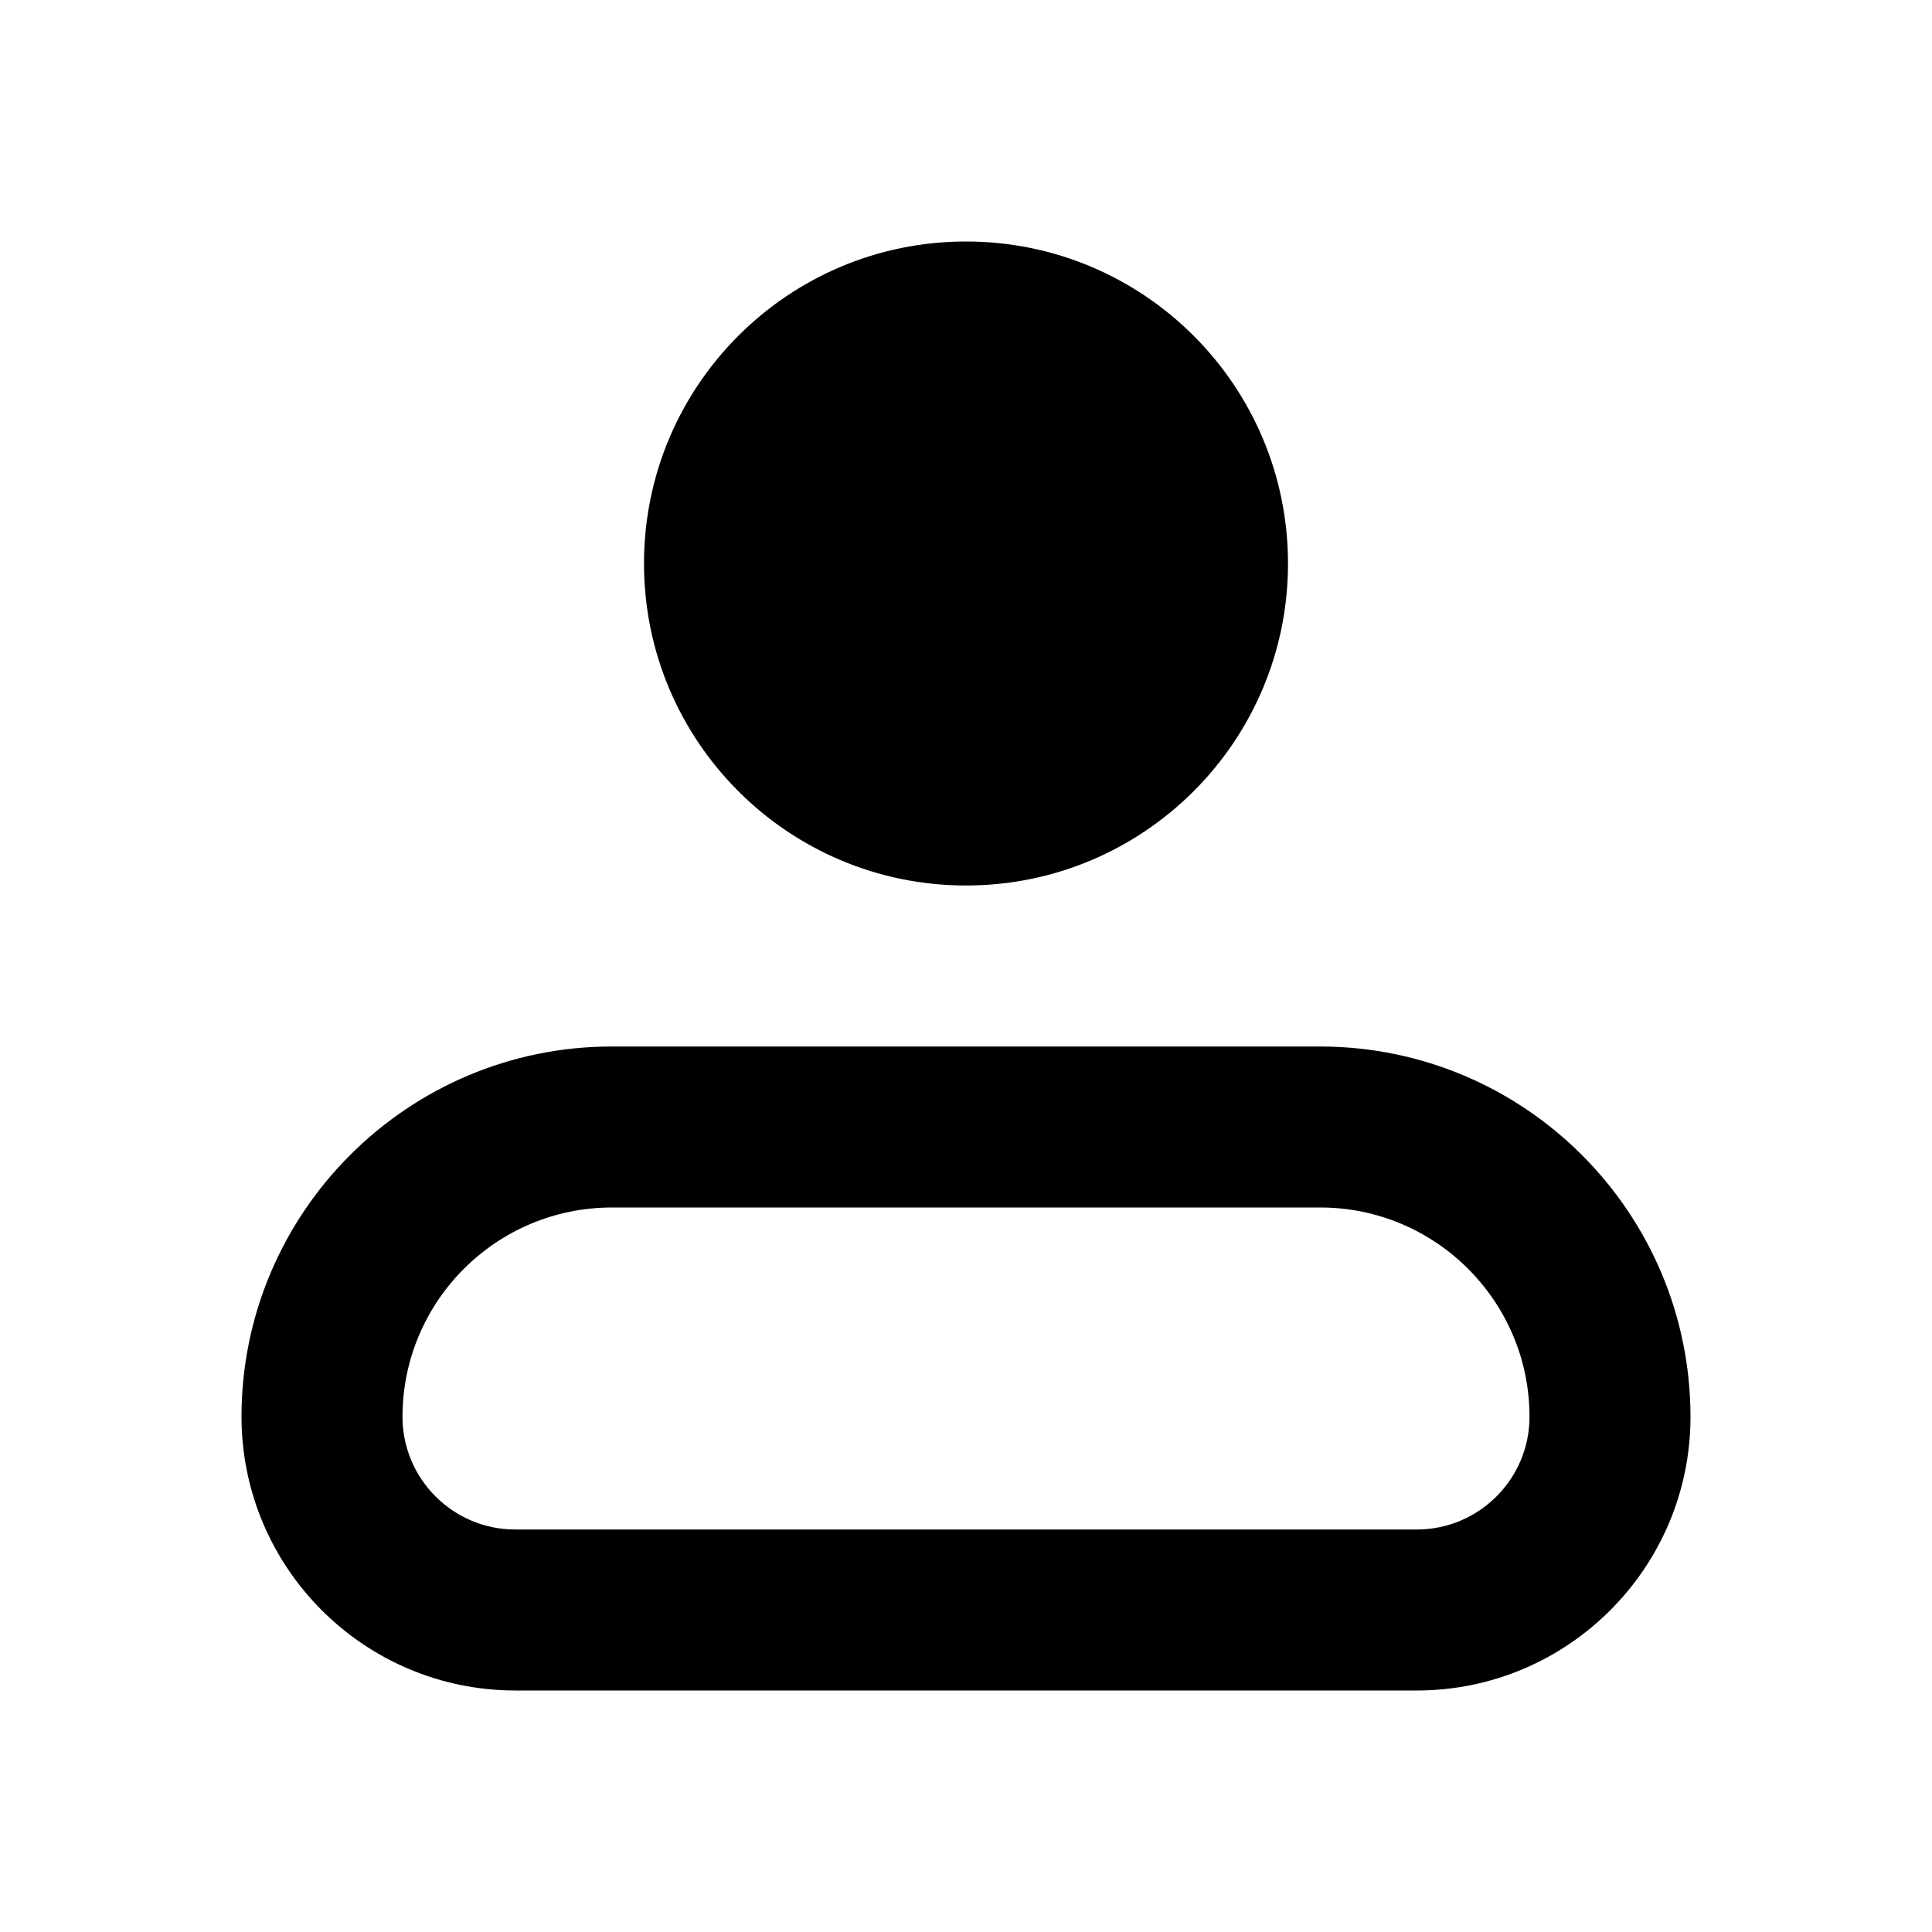
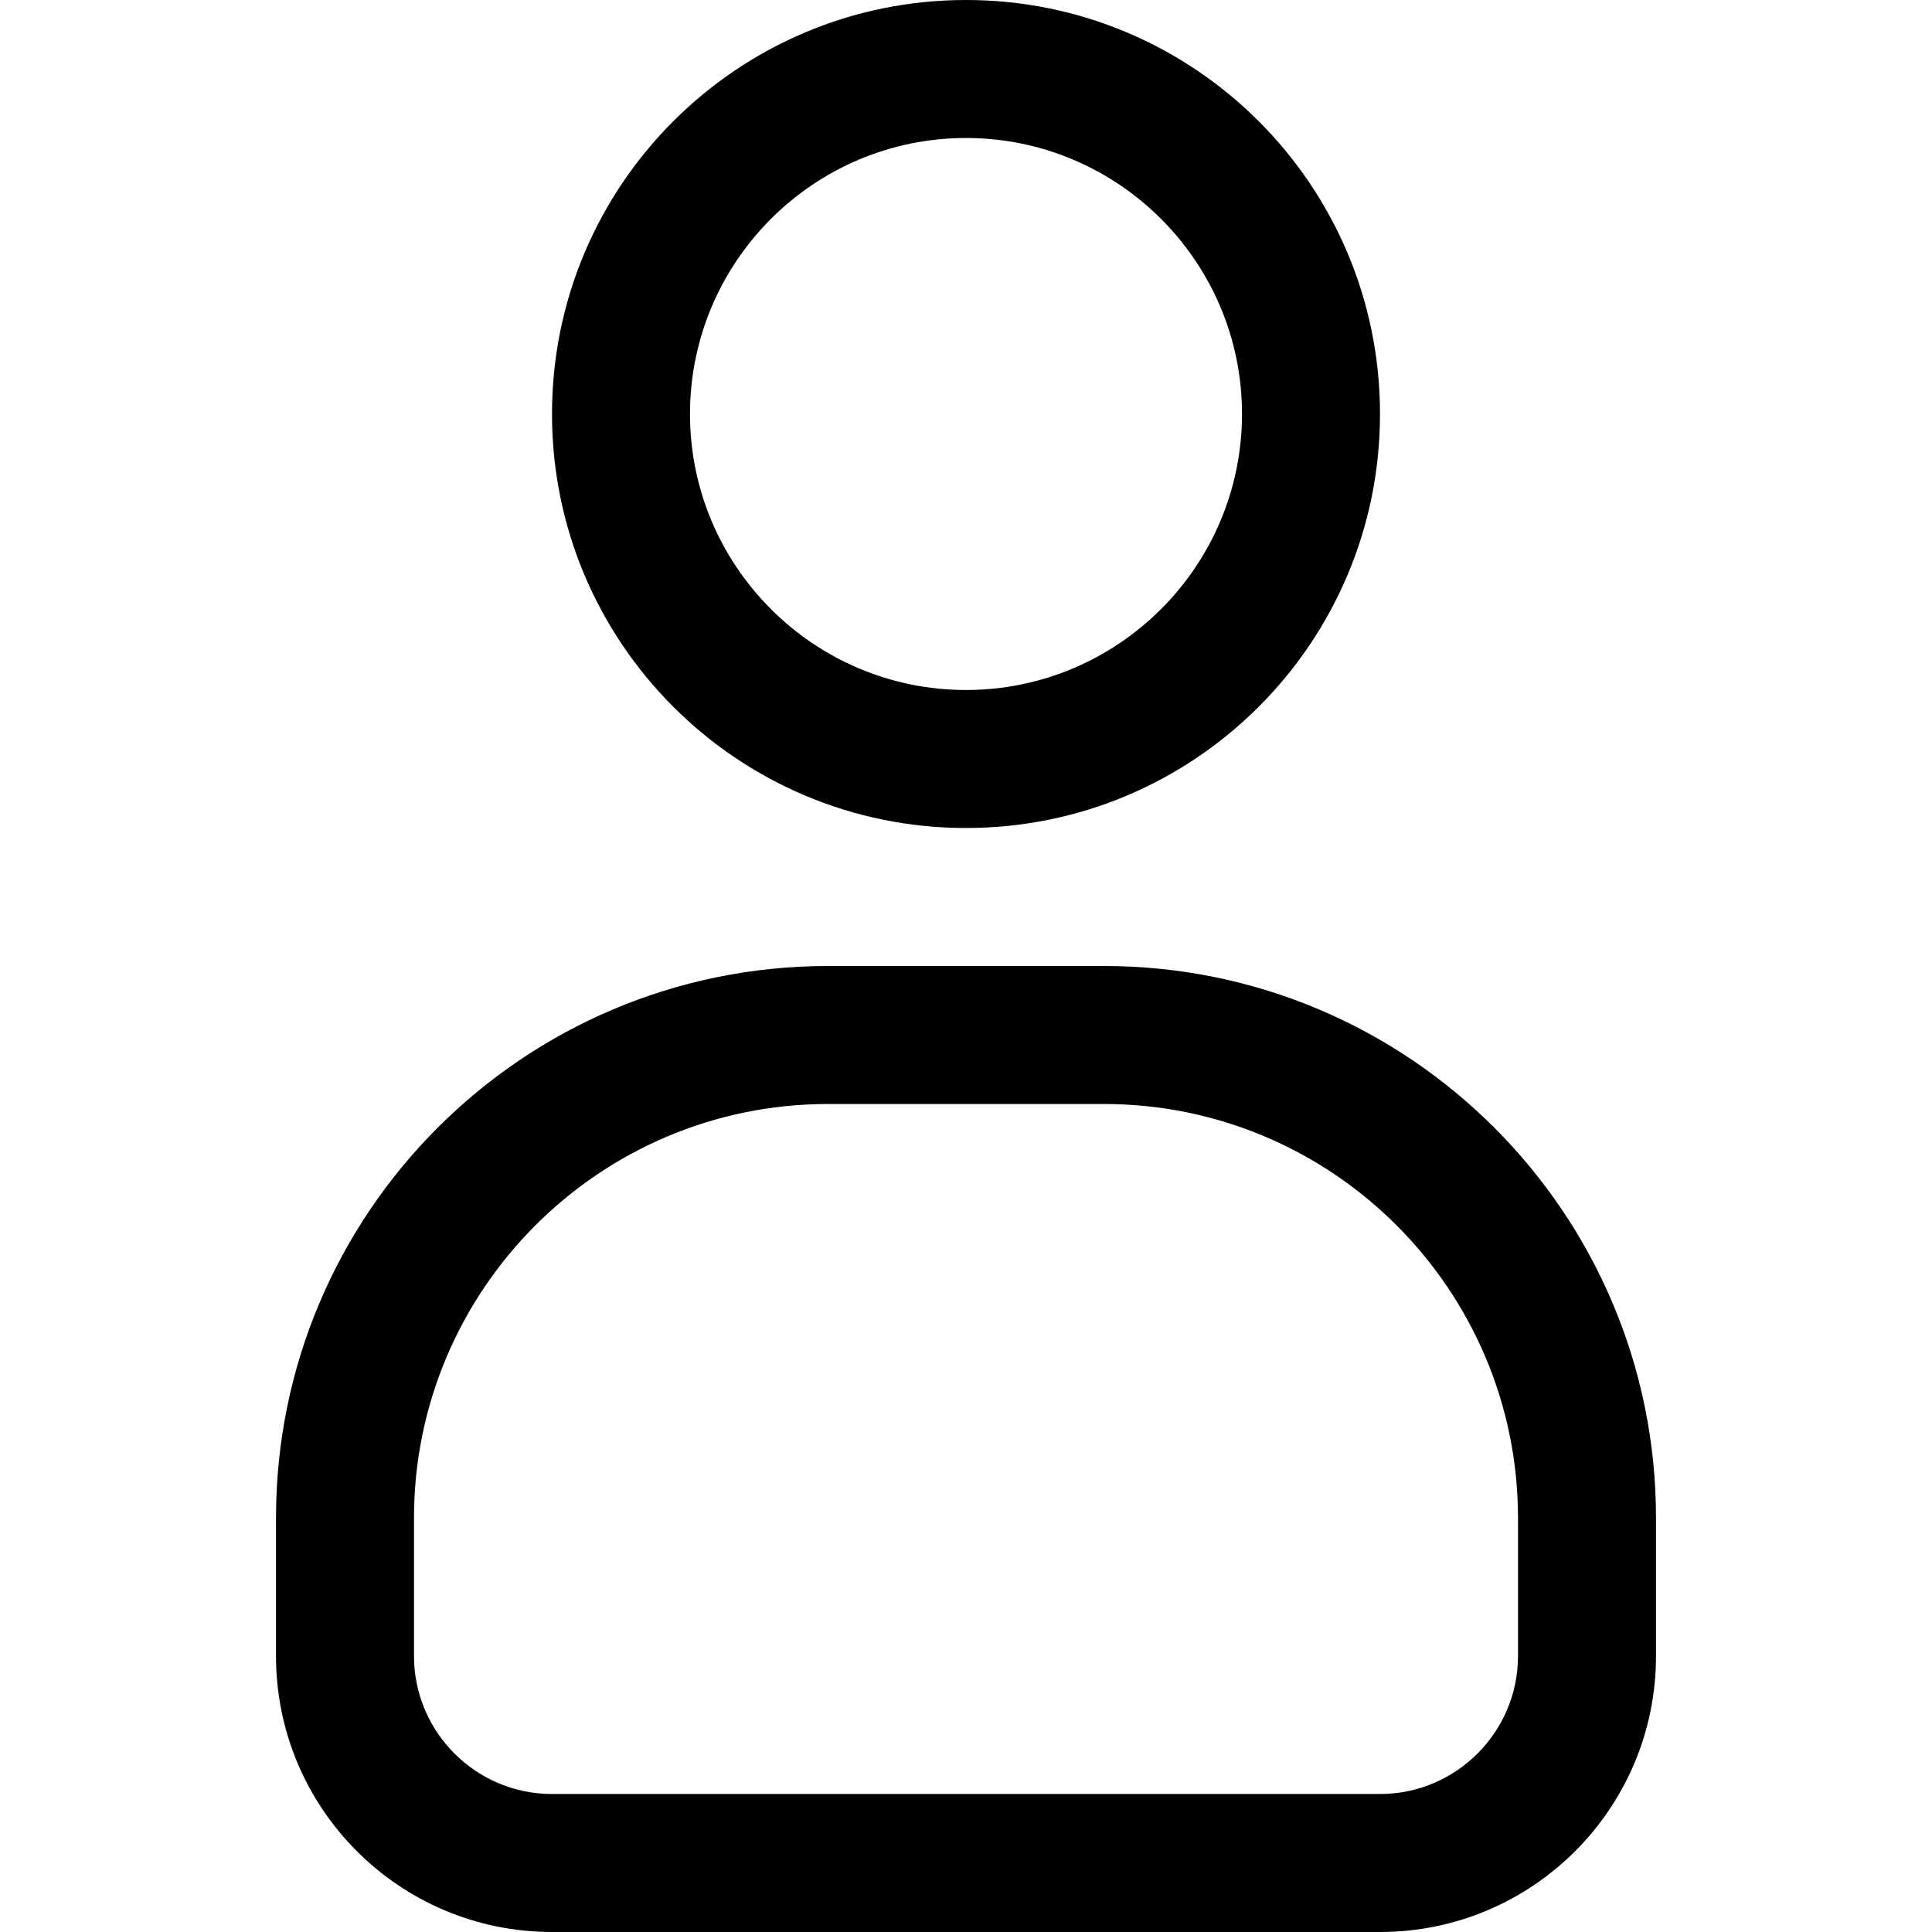
- <svg width="24" height="24" viewBox="0 0 24 24">
-   <path fill-rule="evenodd" d="M12 11a4 4 0 1 1 0-8 4 4 0 0 1 0 8zm4.401 2A4.604 4.604 0 0 1 21 17.6c0 1.875-1.525 3.4-3.4 3.4H6.401A3.404 3.404 0 0 1 3 17.6C3 15.063 5.064 13 7.6 13h8.801zm1.199 6c.772 0 1.4-.628 1.4-1.4 0-1.434-1.166-2.6-2.599-2.6H7.6A2.602 2.602 0 0 0 5 17.6c0 .772.628 1.4 1.401 1.4H17.6z" />
+ <svg width="28" height="28" viewBox="0 0 28 28">
+   <path fill-rule="evenodd" d="M14 2c2.206 0 4 1.794 4 4s-1.794 4-4 4-4-1.794-4-4 1.794-4 4-4zm0 10a6 6 0 0 0 0-12 6 6 0 0 0 0 12zm8 12c0 1.103-.897 2-2 2H8c-1.103 0-2-.897-2-2v-2c0-3.309 2.691-6 6-6h4c3.309 0 6 2.691 6 6v2zm-6-10h-4a8 8 0 0 0-8 8v2a4 4 0 0 0 4 4h12a4 4 0 0 0 4-4v-2a8 8 0 0 0-8-8z" />
</svg>
